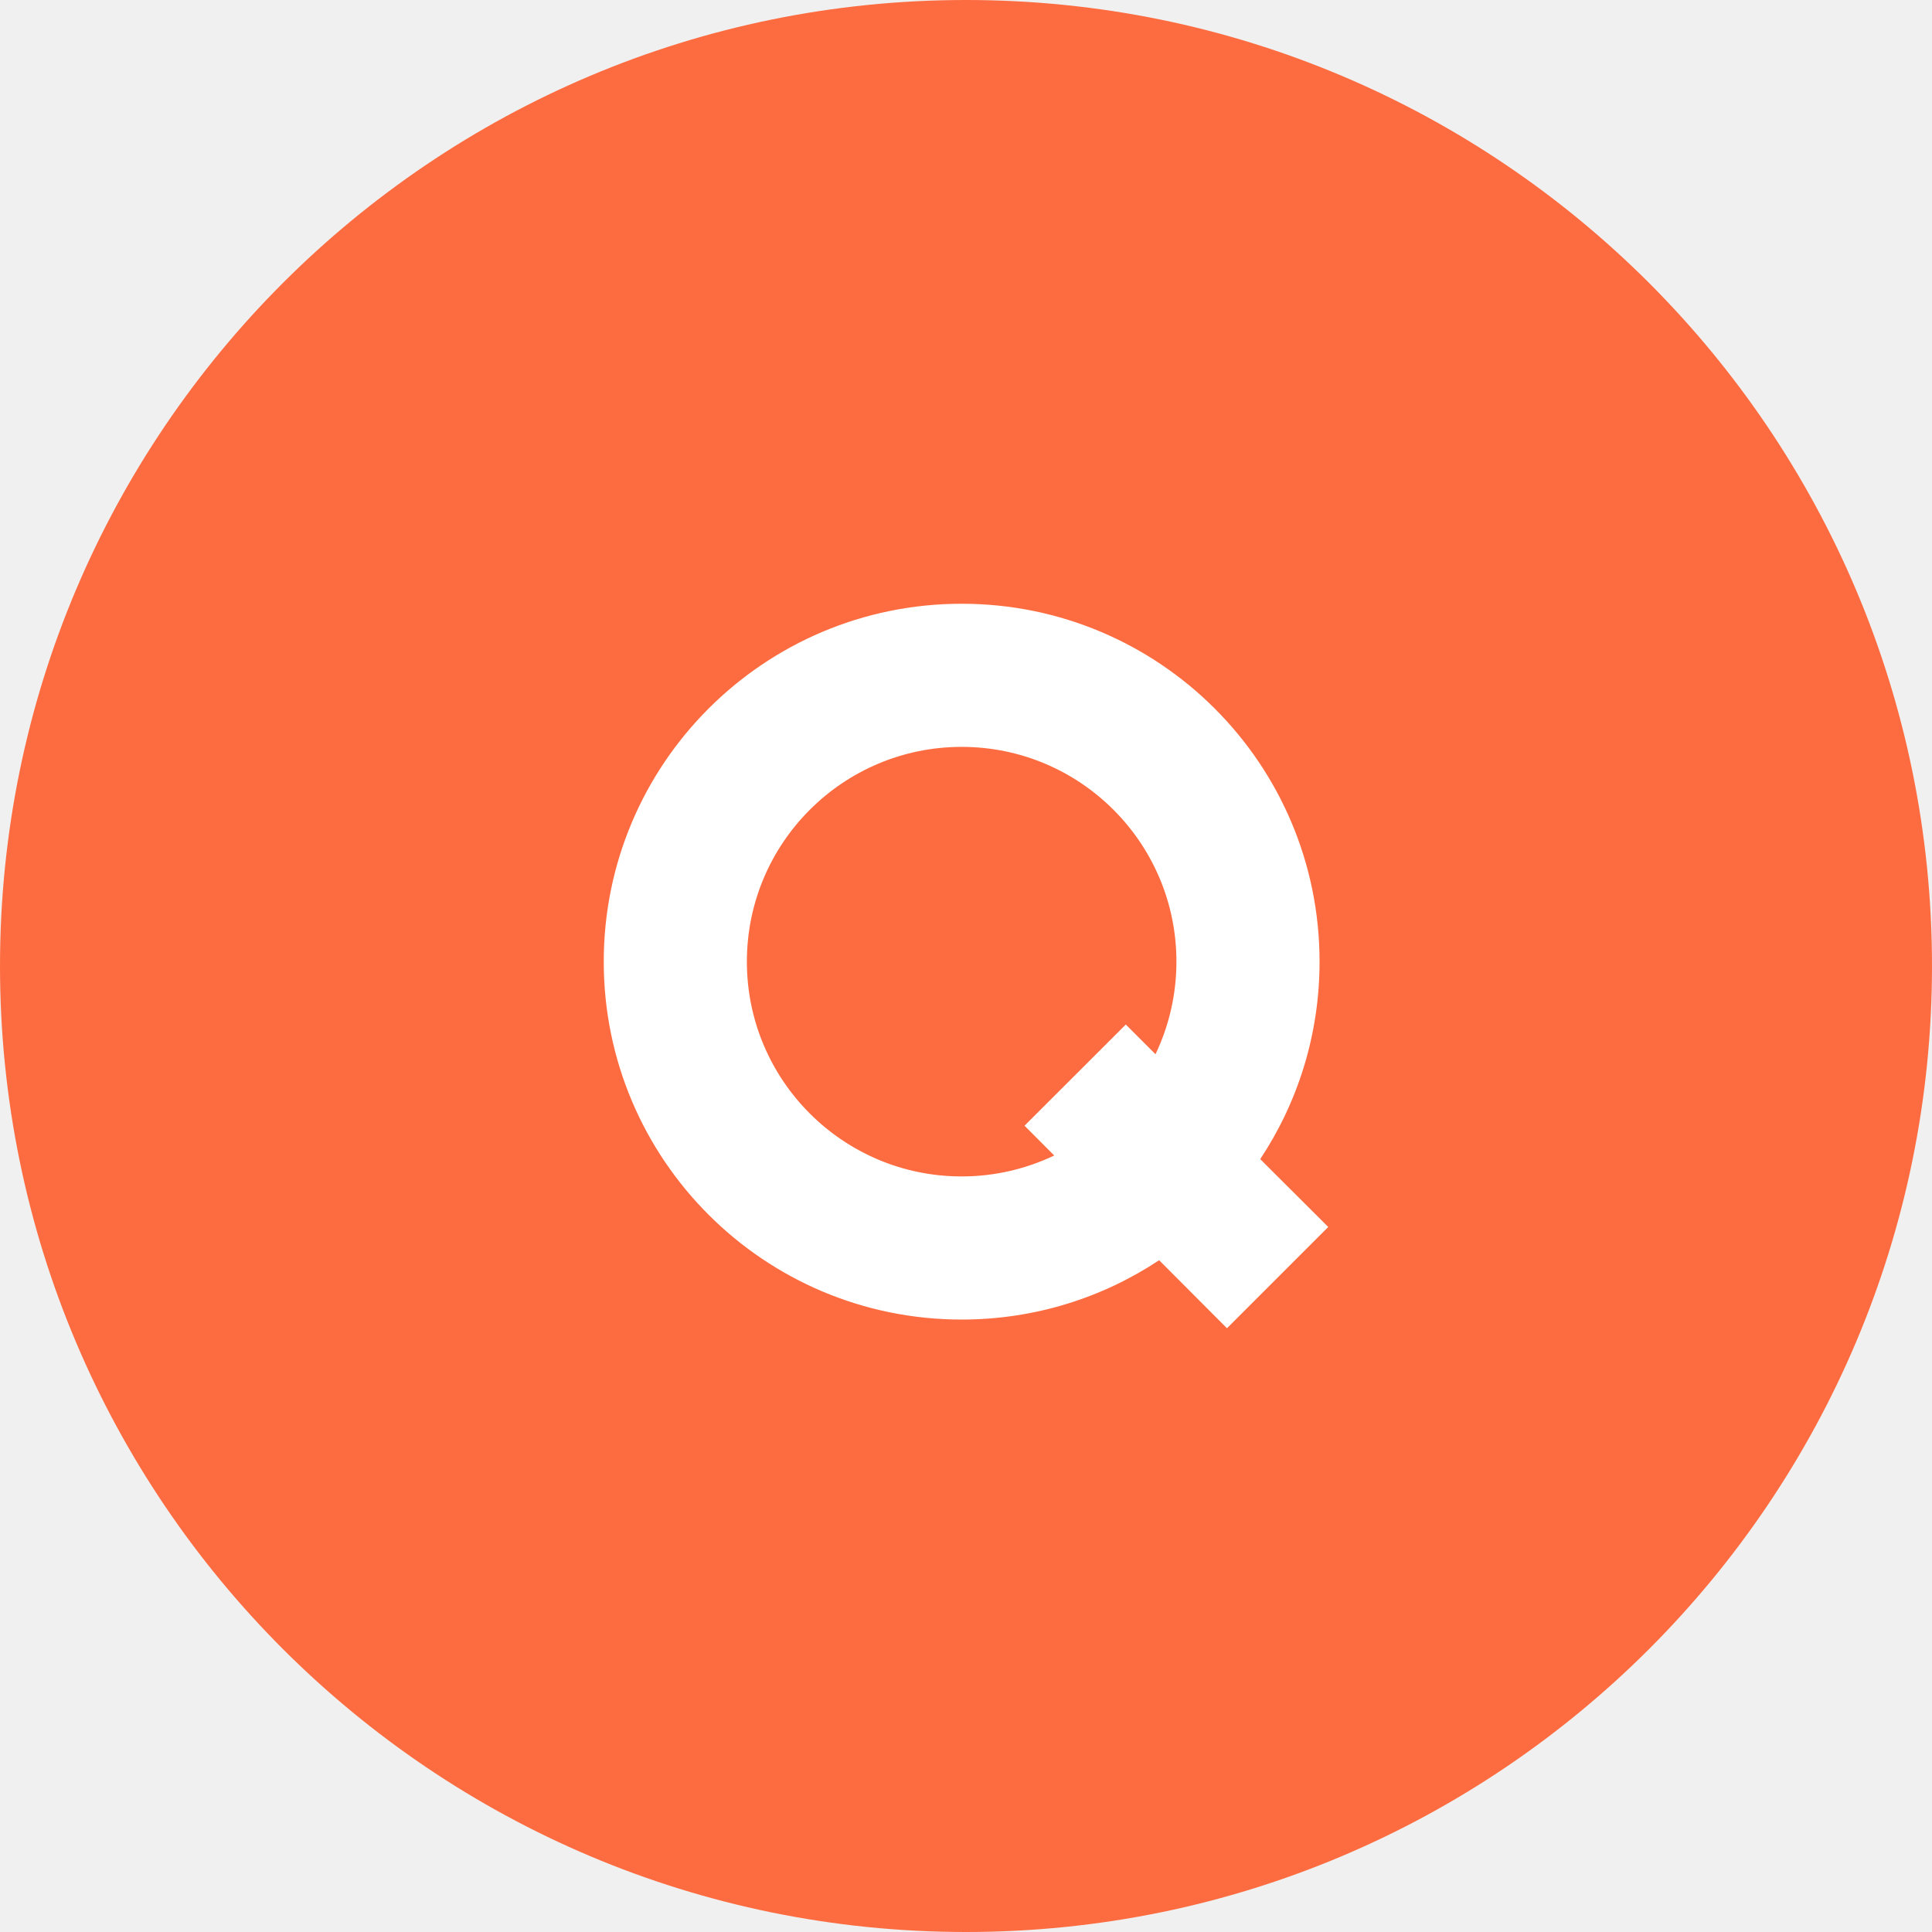
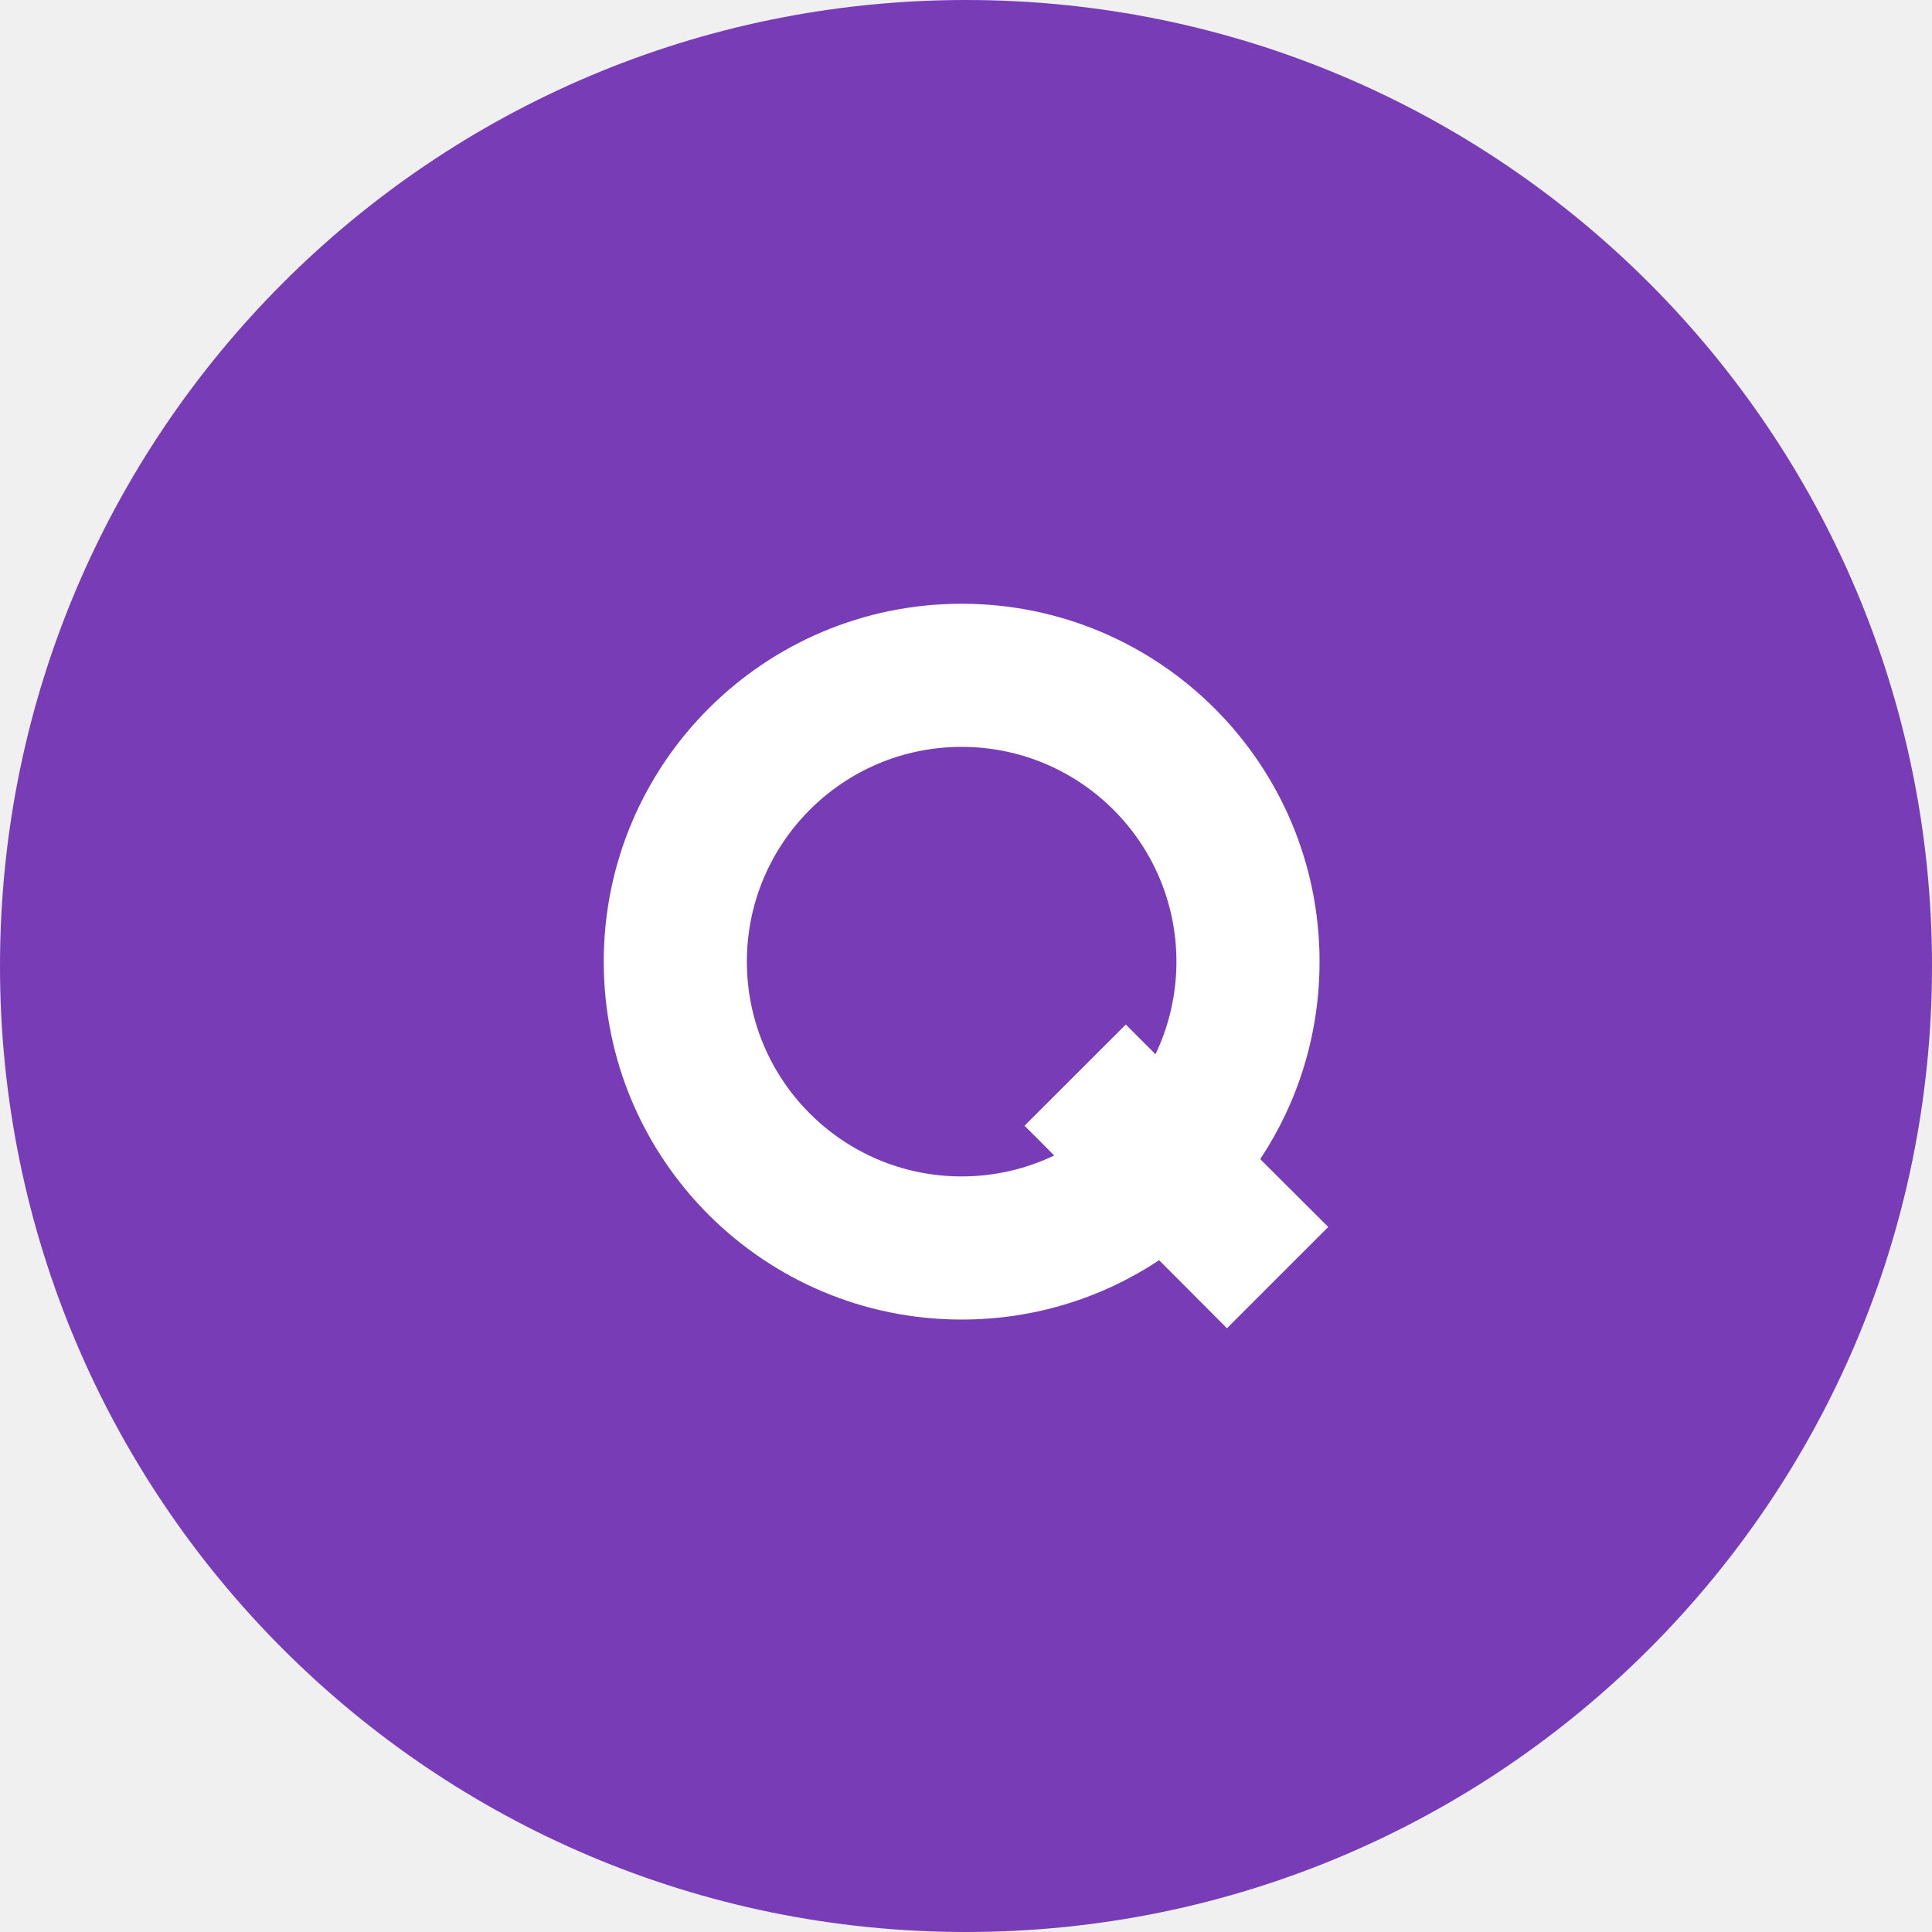
<svg xmlns="http://www.w3.org/2000/svg" width="24" height="24" viewBox="0 0 24 24">
  <g fill="none" fill-rule="evenodd">
    <g>
      <g>
        <g>
          <g transform="translate(-445 -876) translate(423 276) translate(2 316) translate(20 284)">
-             <circle cx="12" cy="12" r="12" fill="#fd6c40" />
+             <circle cx="12" cy="12" r="12" fill="#783CB7" />
            <path fill="#FFF" d="M11.946 7.5c2.456 0 4.446 1.99 4.446 4.446 0 .907-.271 1.75-.737 2.453l.845.843-1.258 1.258-.843-.845c-.703.466-1.546.737-2.453.737-2.455 0-4.446-1.99-4.446-4.446C7.5 9.491 9.49 7.5 11.946 7.5zm0 1.778c-1.473 0-2.668 1.195-2.668 2.668s1.195 2.668 2.668 2.668c.412 0 .802-.094 1.15-.26l-.369-.37 1.258-1.257.369.369c.166-.348.26-.738.26-1.15 0-1.473-1.195-2.668-2.668-2.668z" />
          </g>
        </g>
      </g>
    </g>
  </g>
</svg>
